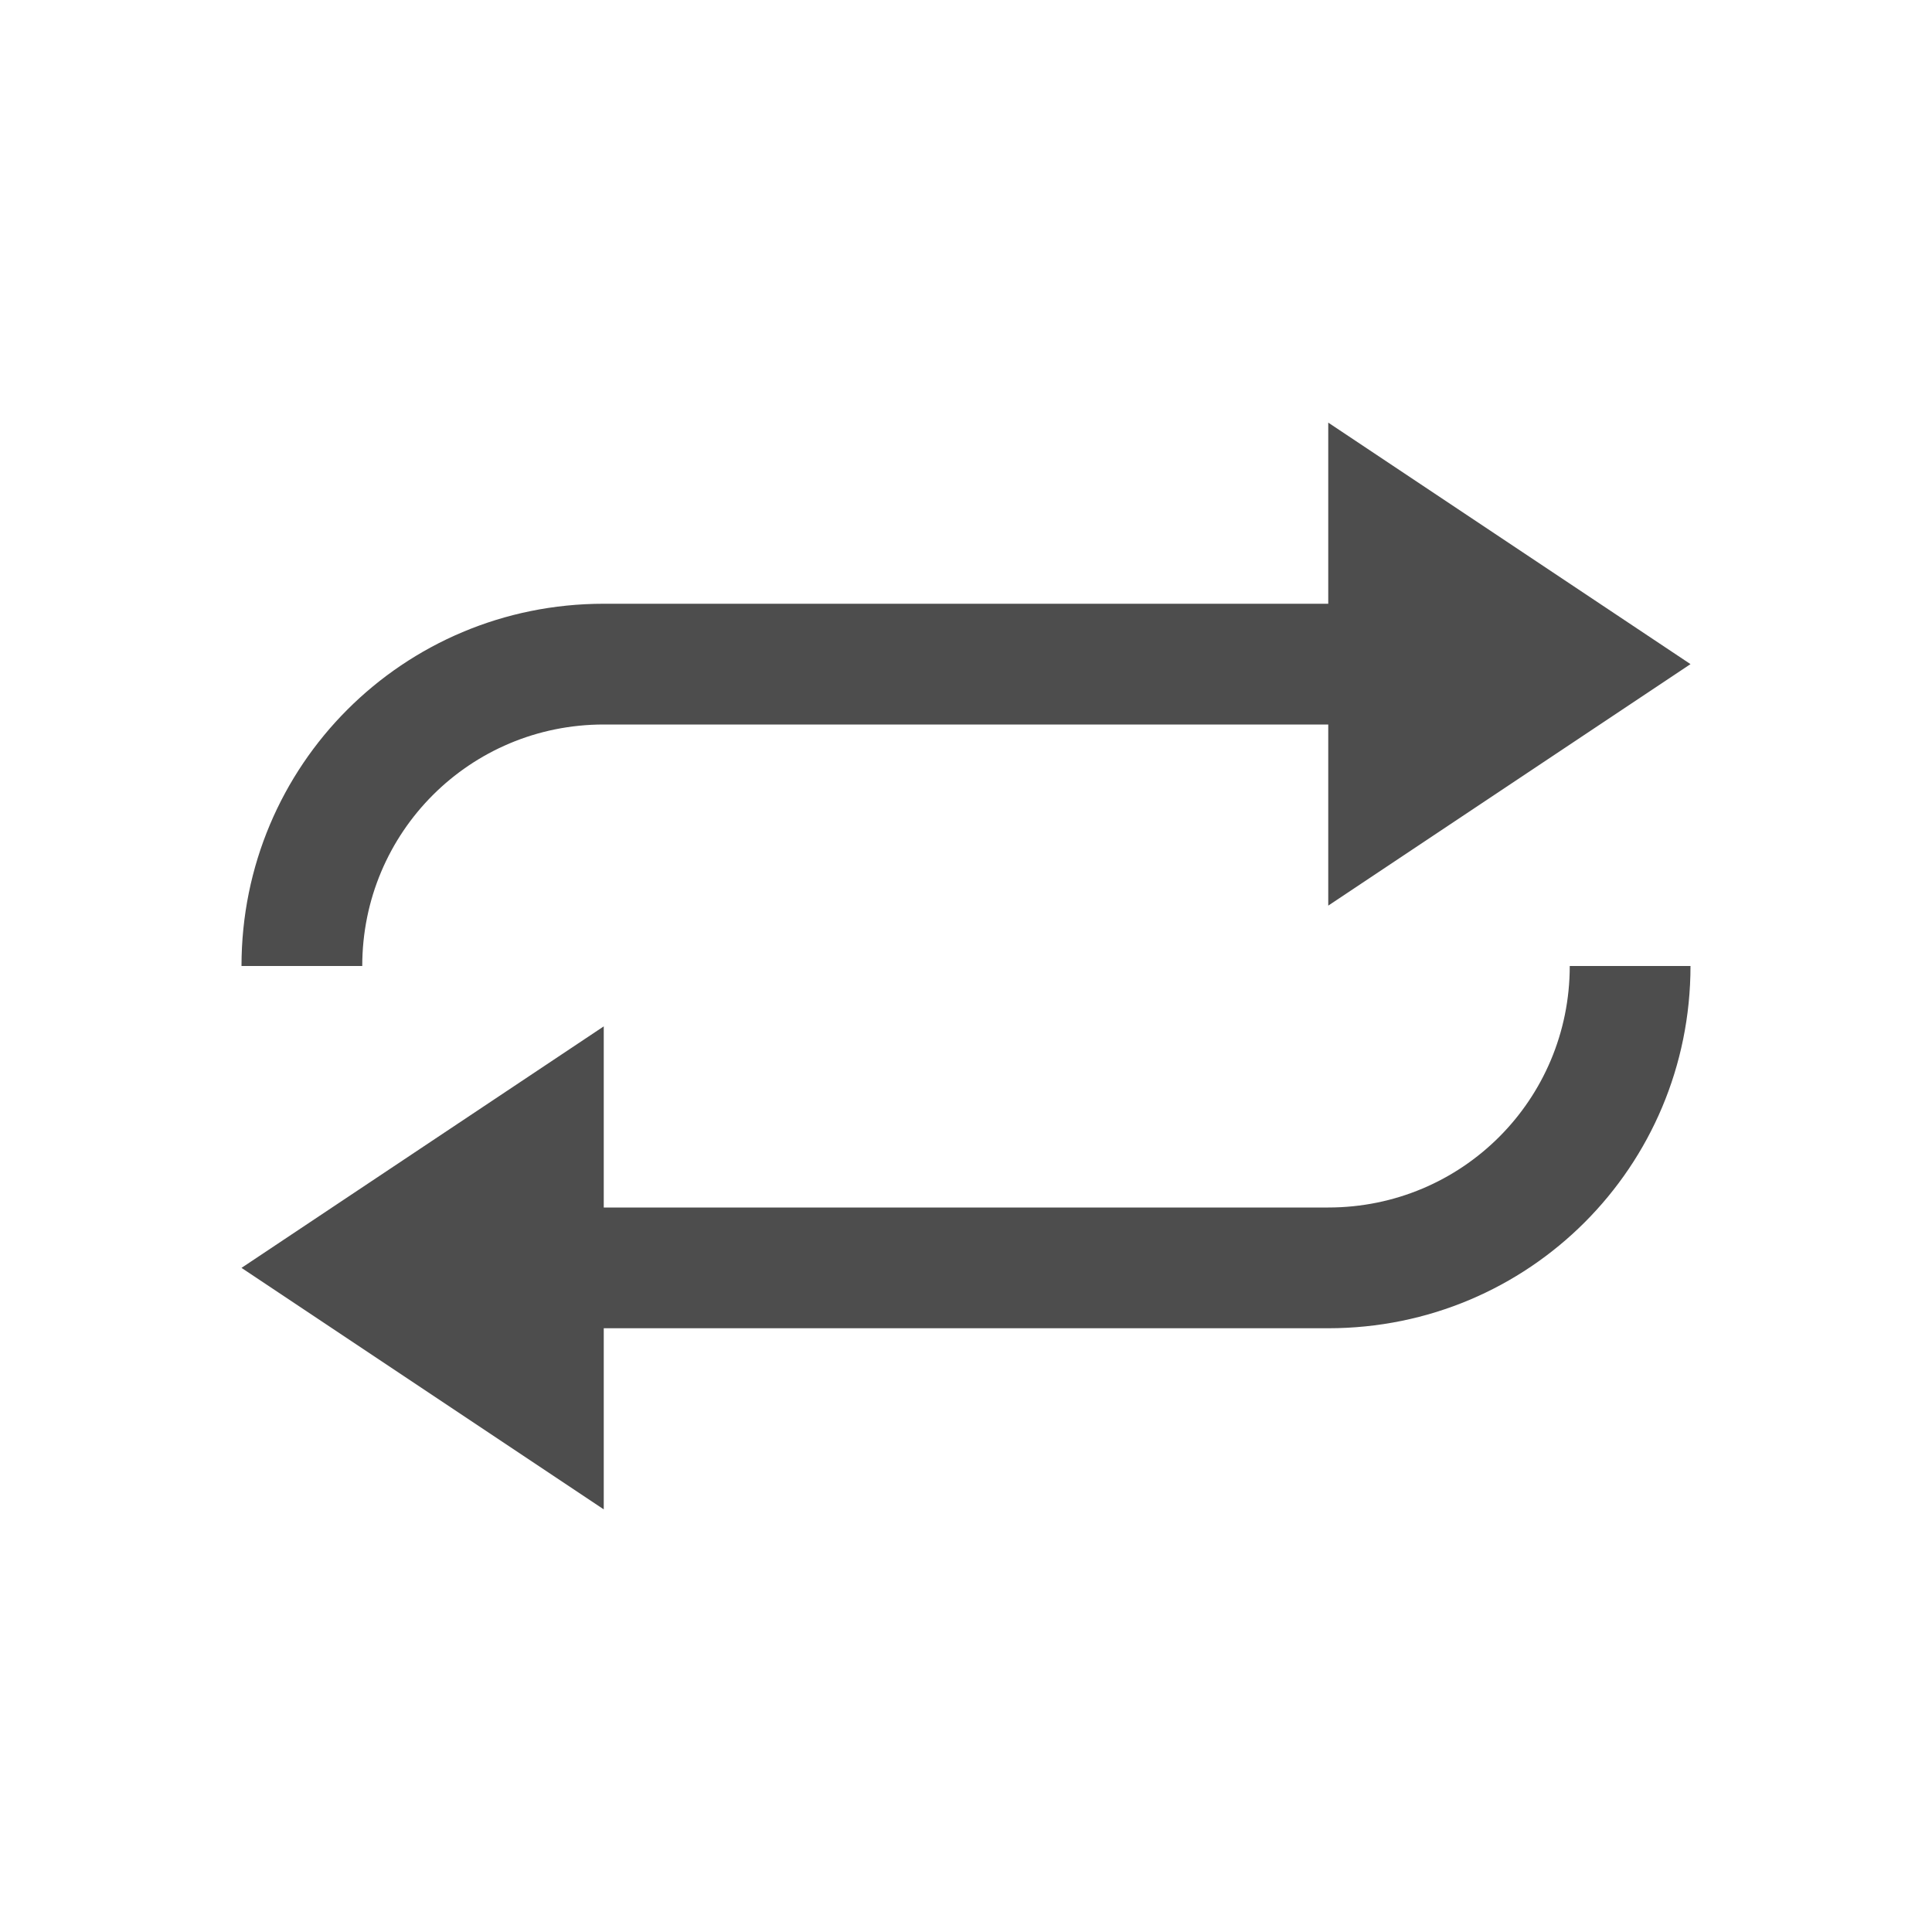
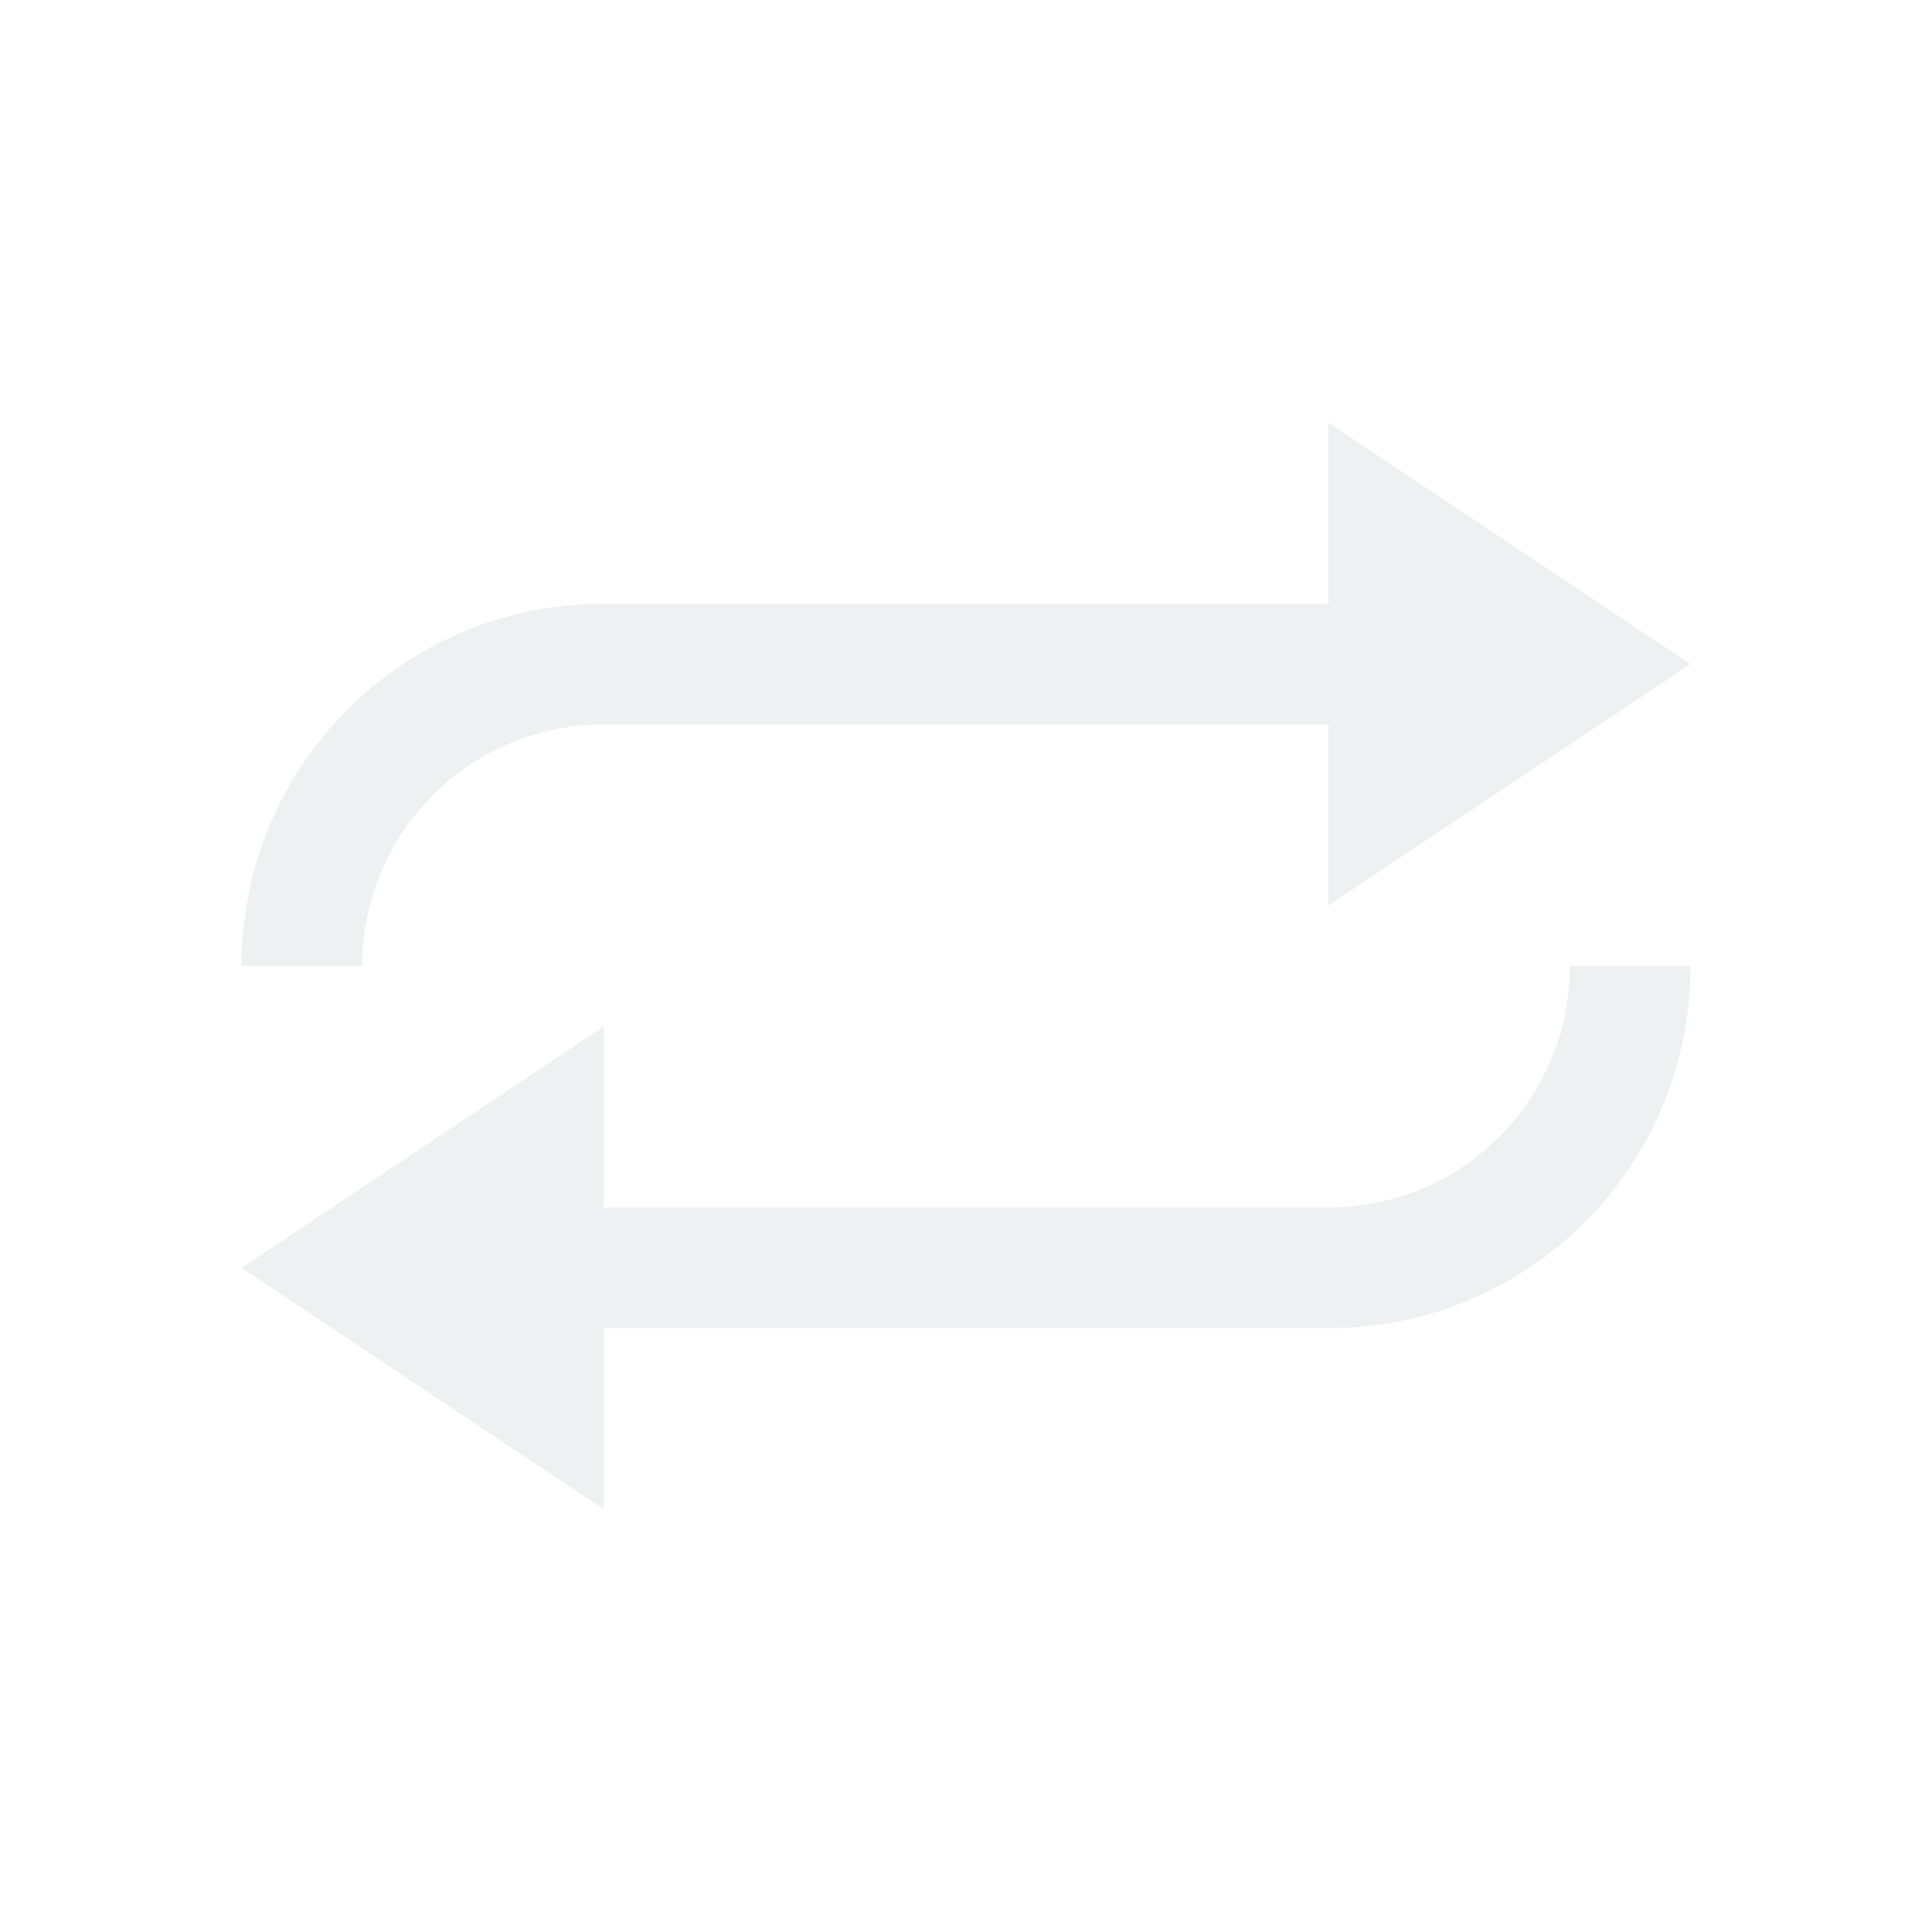
<svg xmlns="http://www.w3.org/2000/svg" viewBox="0 0 16 16">
  <defs id="defs3051">
    <style type="text/css" id="current-color-scheme">
      .ColorScheme-Text {
-         color:#4d4d4d;
+         color:#eff0f1;
      }
      </style>
  </defs>
  <path style="fill:currentColor;fill-opacity:1;stroke:none" d="M 11 3.5 L 11 5 L 5 5 C 3.338 5 2 6.338 2 8 L 3 8 C 3 6.892 3.892 6 5 6 L 11 6 L 11 7.5 L 14 5.5 L 11 3.5 z M 13 8 C 13 9.108 12.108 10 11 10 L 5 10 L 5 8.5 L 2 10.5 L 5 12.5 L 5 11 L 11 11 C 12.662 11 14 9.662 14 8 L 13 8 z " class="ColorScheme-Text" />
</svg>
